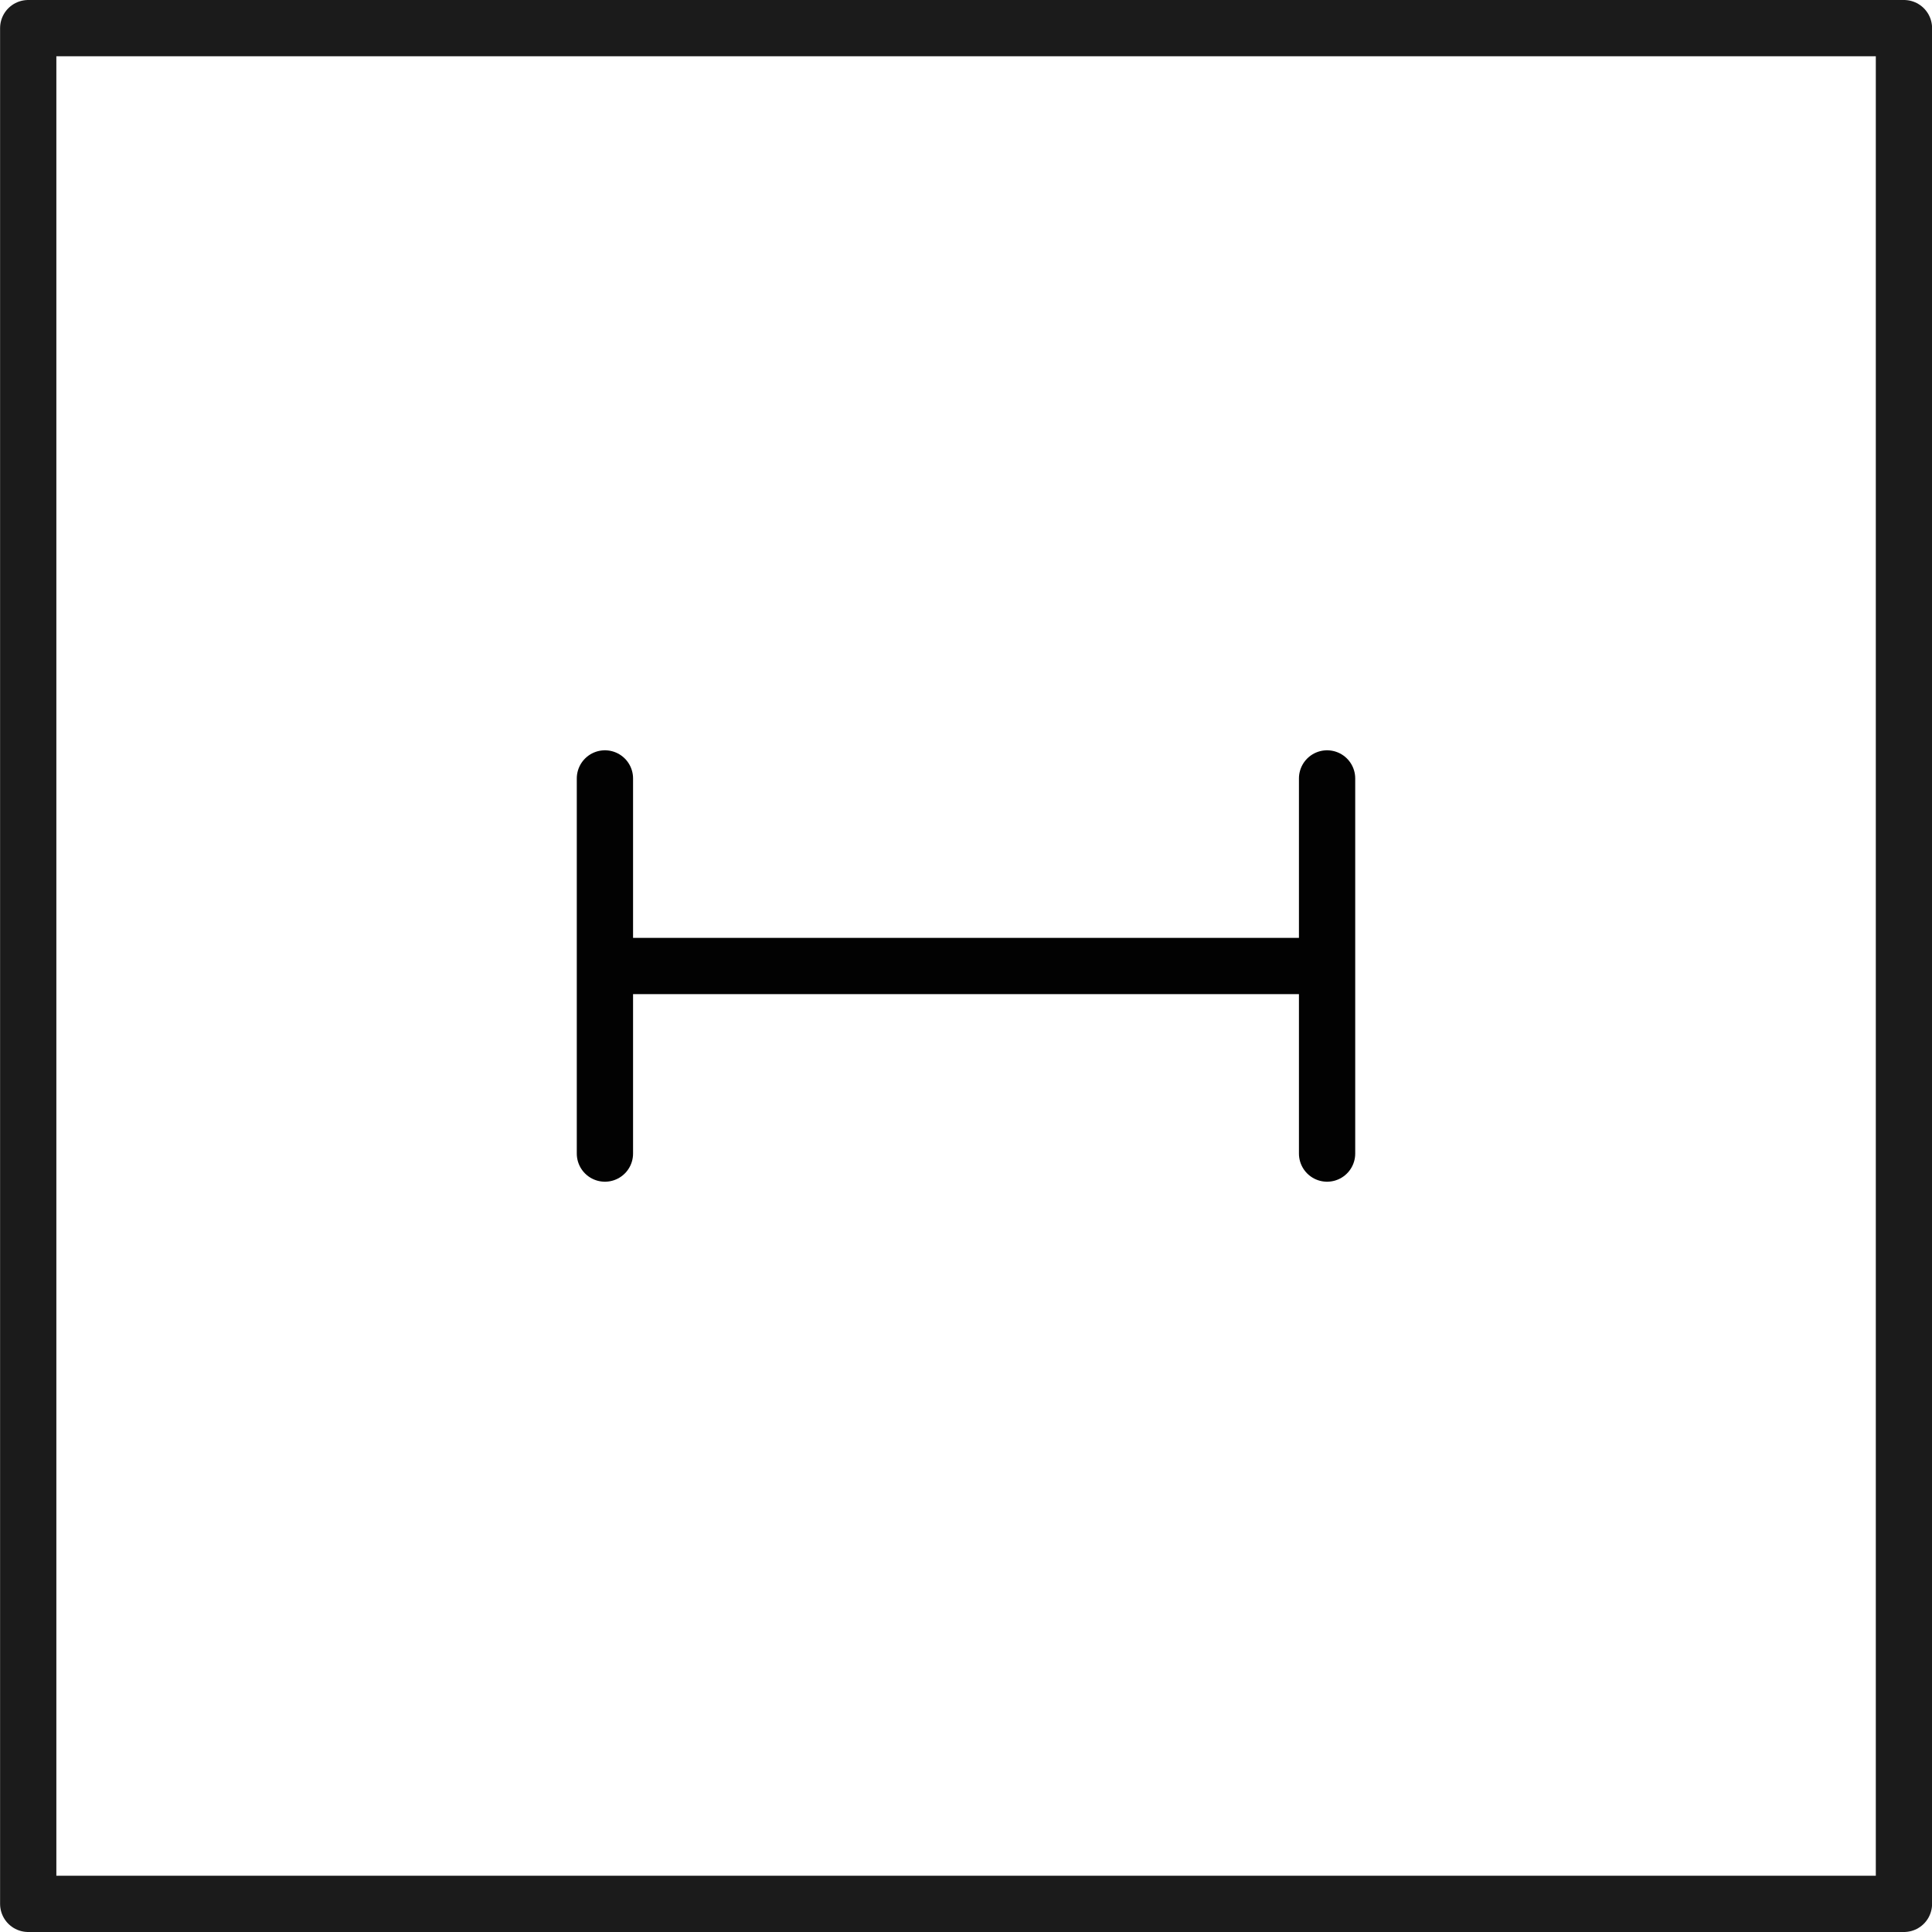
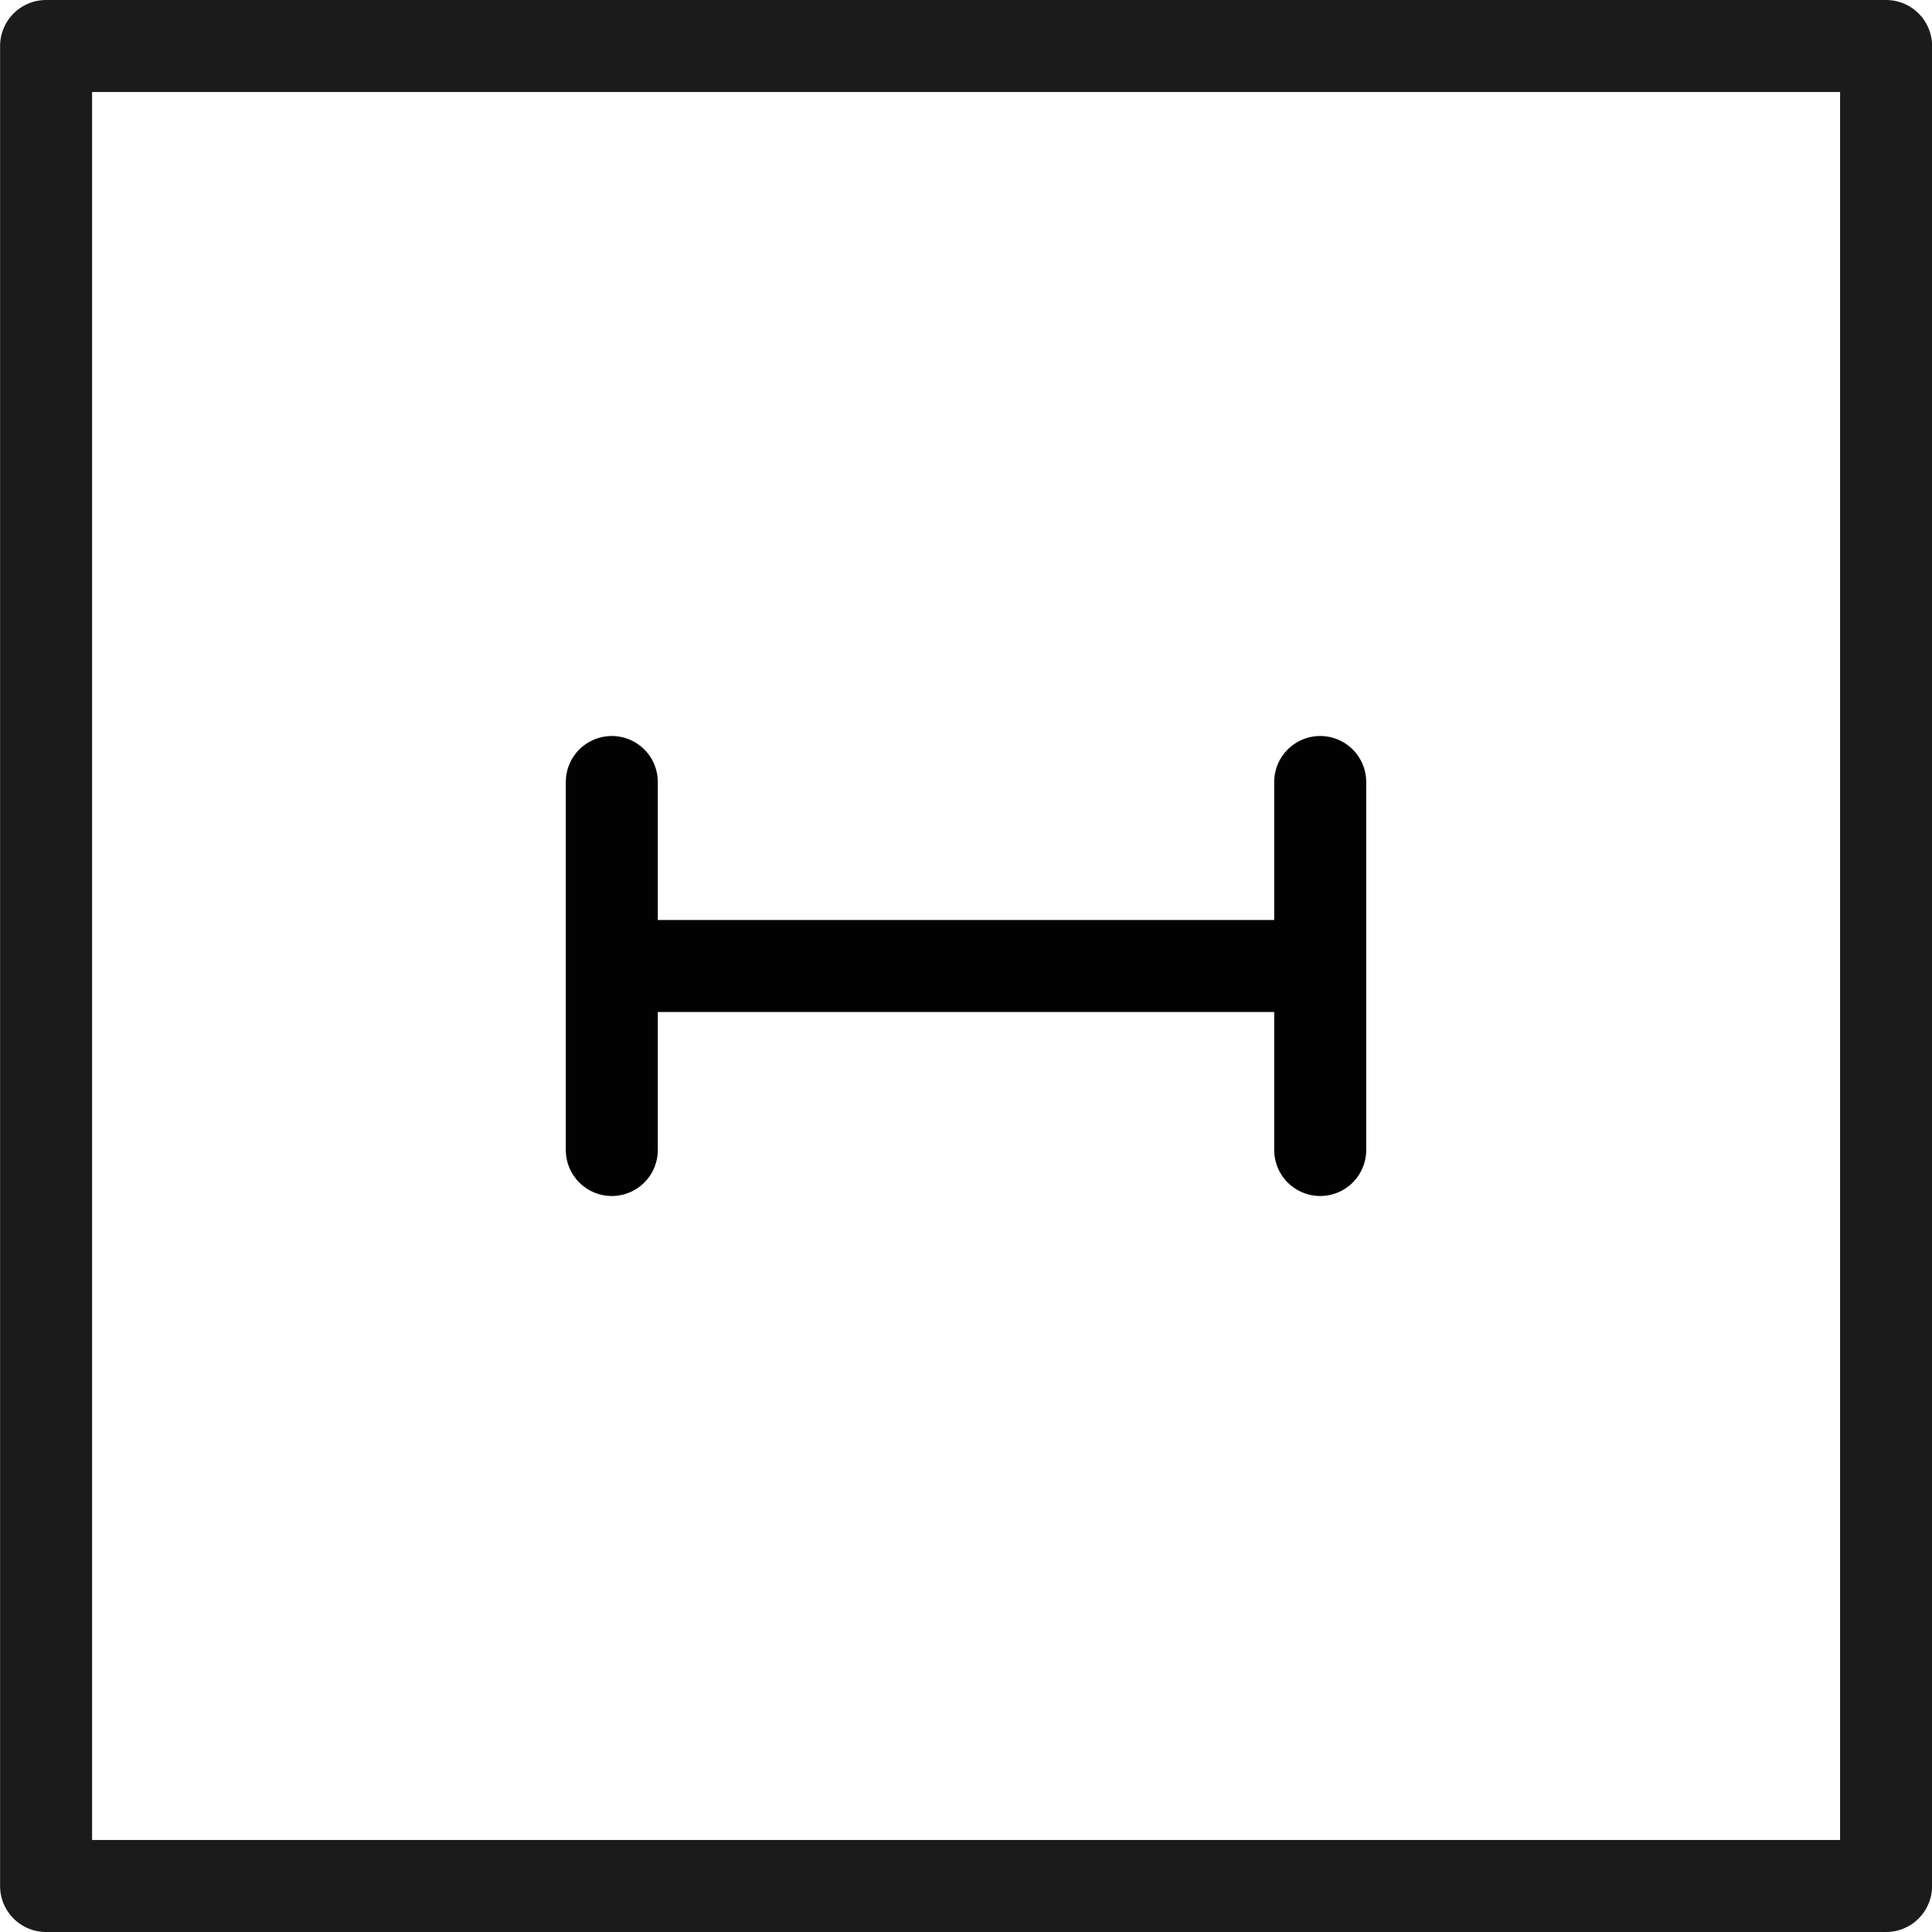
- <svg xmlns="http://www.w3.org/2000/svg" width="10.3mm" height="10.3mm" viewBox="0 0 10.3 10.3" version="1.1" id="svg1" xml:space="preserve">
+ <svg xmlns="http://www.w3.org/2000/svg" width="10.5mm" height="10.5mm" viewBox="0 0 10.5 10.5" version="1.1" id="svg1" xml:space="preserve">
  <defs id="defs1" />
-   <g id="layer1" transform="translate(-59.85,-59.85)">
-     <g id="g7" transform="translate(-19.83856,40)">
-       <path id="path10" style="fill:none;stroke:black;stroke-width:0.3;stroke-linecap:round;stroke-linejoin:round;stroke-opacity:0.99;paint-order:fill markers stroke" d="m 87,24 v 2 m -3.85,-1 h 3.85 M 83.15,24 v 2" transform="translate(-0.2364327)" />
-       <rect style="fill:none;stroke:#1a1a1a;stroke-width:0.3;stroke-linecap:round;stroke-linejoin:round;stroke-dasharray:none;stroke-dashoffset:0;stroke-opacity:0.99;paint-order:fill markers stroke" id="rect12" width="10" height="10" x="79.839" y="20" />
+   <g id="layer1" style="stroke-width:0.5" transform="translate(-59.75,-59.75)">
+     <g id="g7" transform="translate(-19.83856,40)" style="stroke-width:0.5">
+       <path id="path10" style="fill:none;stroke:black;stroke-width:0.5;stroke-linecap:round;stroke-linejoin:round;stroke-opacity:0.99;paint-order:fill markers stroke" d="m 87,24 v 2 m -3.85,-1 h 3.85 M 83.15,24 v 2" transform="translate(-0.2364327)" />
+       <rect style="fill:none;stroke:#1a1a1a;stroke-width:0.5;stroke-linecap:round;stroke-linejoin:round;stroke-dasharray:none;stroke-dashoffset:0;stroke-opacity:0.99;paint-order:fill markers stroke" id="rect12" width="10" height="10" x="79.839" y="20" />
    </g>
  </g>
</svg>
